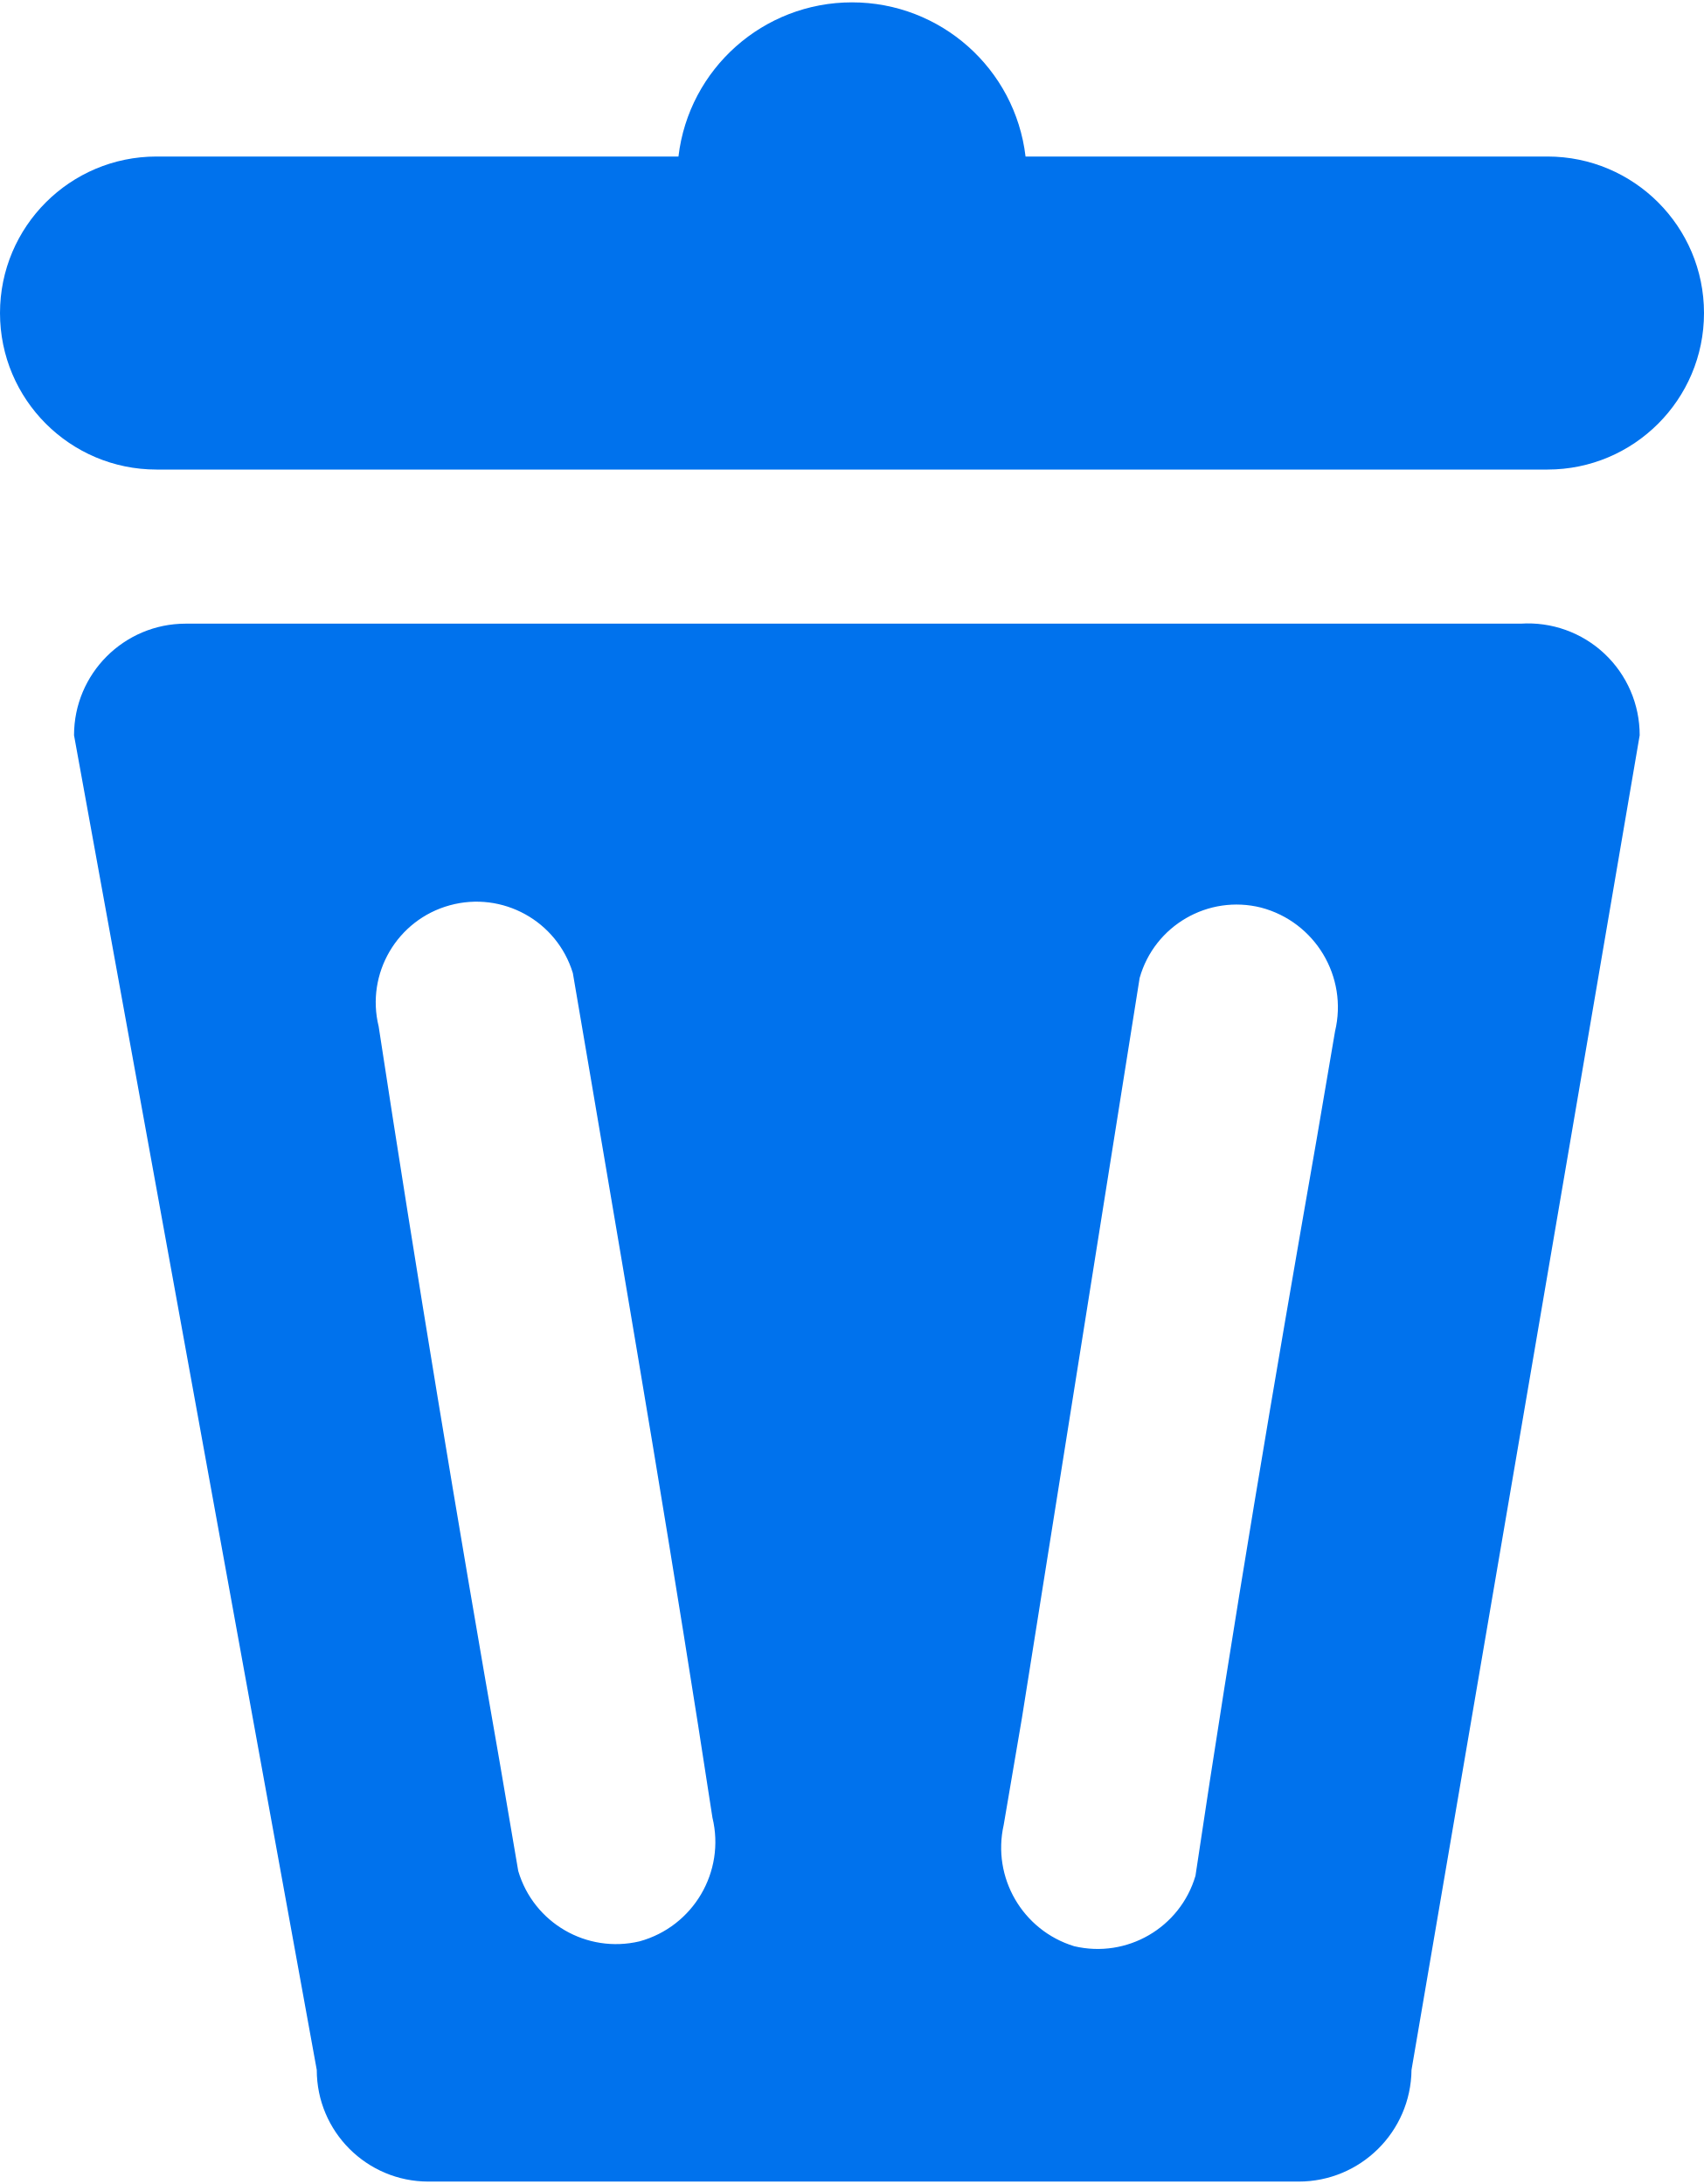
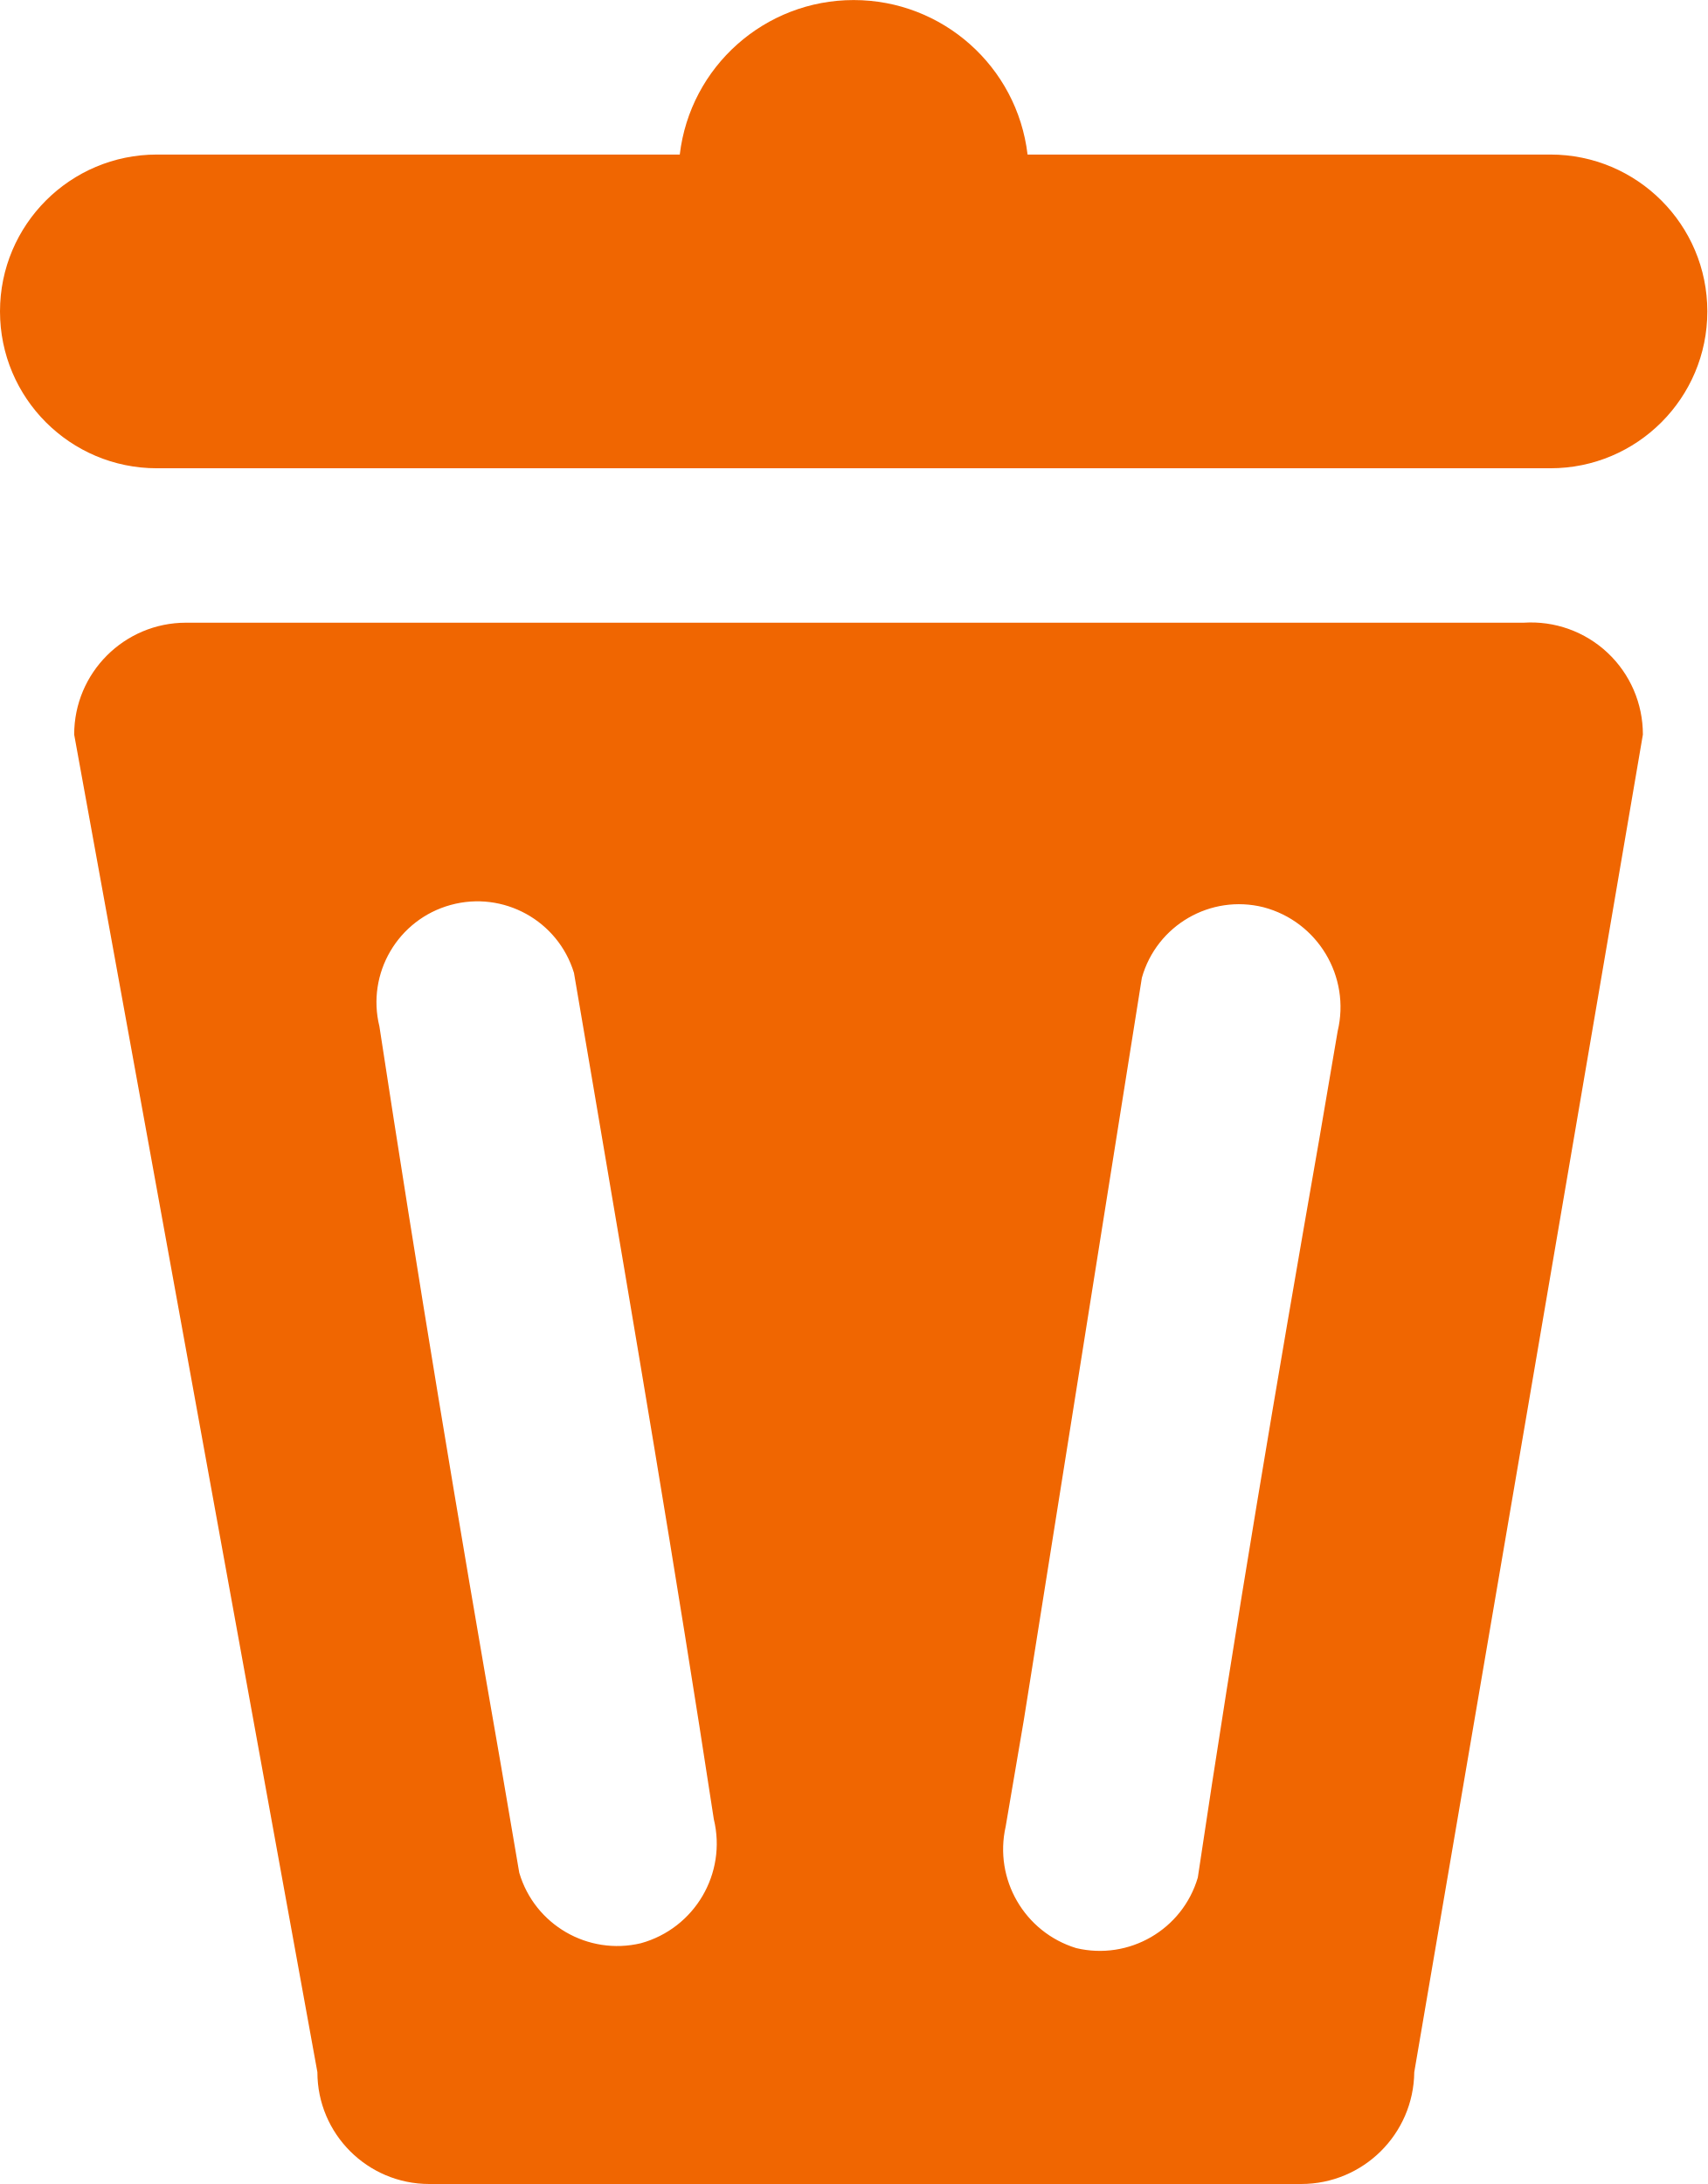
- <svg xmlns="http://www.w3.org/2000/svg" viewBox="0 0 14.04 18">
-   <defs>
-     <style>.cls-1{fill:#0072ed;}</style>
-   </defs>
-   <g id="Layer_2" data-name="Layer 2">
-     <g id="Layer_2-2" data-name="Layer 2">
-       <path class="cls-1" d="M12.53,5.14h-11a.92.92,0,0,0-.92.92l2,11a.92.92,0,0,0,.92.92h7.17a.93.93,0,0,0,.93-.92l1.88-11A.92.92,0,0,0,12.53,5.14ZM5.27,16a.84.84,0,0,1-1-.58l-.15-.88c-.35-2-.69-4.05-1-6.08a.83.83,0,0,1,1.6-.44l.15.88c.34,2,.69,4.05,1,6.08A.85.85,0,0,1,5.27,16ZM11,8.5l-.15.88c-.35,2-.69,4-1,6.08a.84.84,0,0,1-1,.58.85.85,0,0,1-.58-1l.15-.88L9.39,8.06a.83.83,0,0,1,1-.58A.85.85,0,0,1,11,8.5Z" />
-       <path class="cls-1" d="M12.75,1.29H8.45a1.44,1.44,0,0,0-2.86,0H1.29a1.29,1.29,0,0,0,0,2.58H12.75a1.29,1.29,0,0,0,0-2.58Z" />
+ <svg xmlns="http://www.w3.org/2000/svg" width="14.04" height="17.961" viewBox="0 0 14.04 17.961">
+   <g id="delete" transform="translate(0 -0.019)">
+     <g id="Layer_2" data-name="Layer 2">
+       <path id="Path_808" data-name="Path 808" d="M12.53,5.14h-11a.92.92,0,0,0-.92.92l2,11a.92.92,0,0,0,.92.92H10.7a.93.93,0,0,0,.93-.92l1.88-11a.92.92,0,0,0-.98-.92ZM5.27,16a.84.84,0,0,1-1-.58l-.15-.88c-.35-2-.69-4.05-1-6.08a.83.83,0,0,1,1.6-.44l.15.88c.34,2,.69,4.05,1,6.08A.85.85,0,0,1,5.27,16ZM11,8.5l-.15.88c-.35,2-.69,4-1,6.08a.84.84,0,0,1-1,.58.85.85,0,0,1-.58-1l.15-.88.97-6.1a.83.83,0,0,1,1-.58A.85.85,0,0,1,11,8.5Z" fill="#f06601" />
+       <path id="Path_809" data-name="Path 809" d="M12.75,1.29H8.45a1.44,1.44,0,0,0-2.86,0H1.29a1.29,1.29,0,0,0,0,2.58H12.75a1.29,1.29,0,1,0,0-2.58Z" fill="#f06601" />
    </g>
  </g>
</svg>
